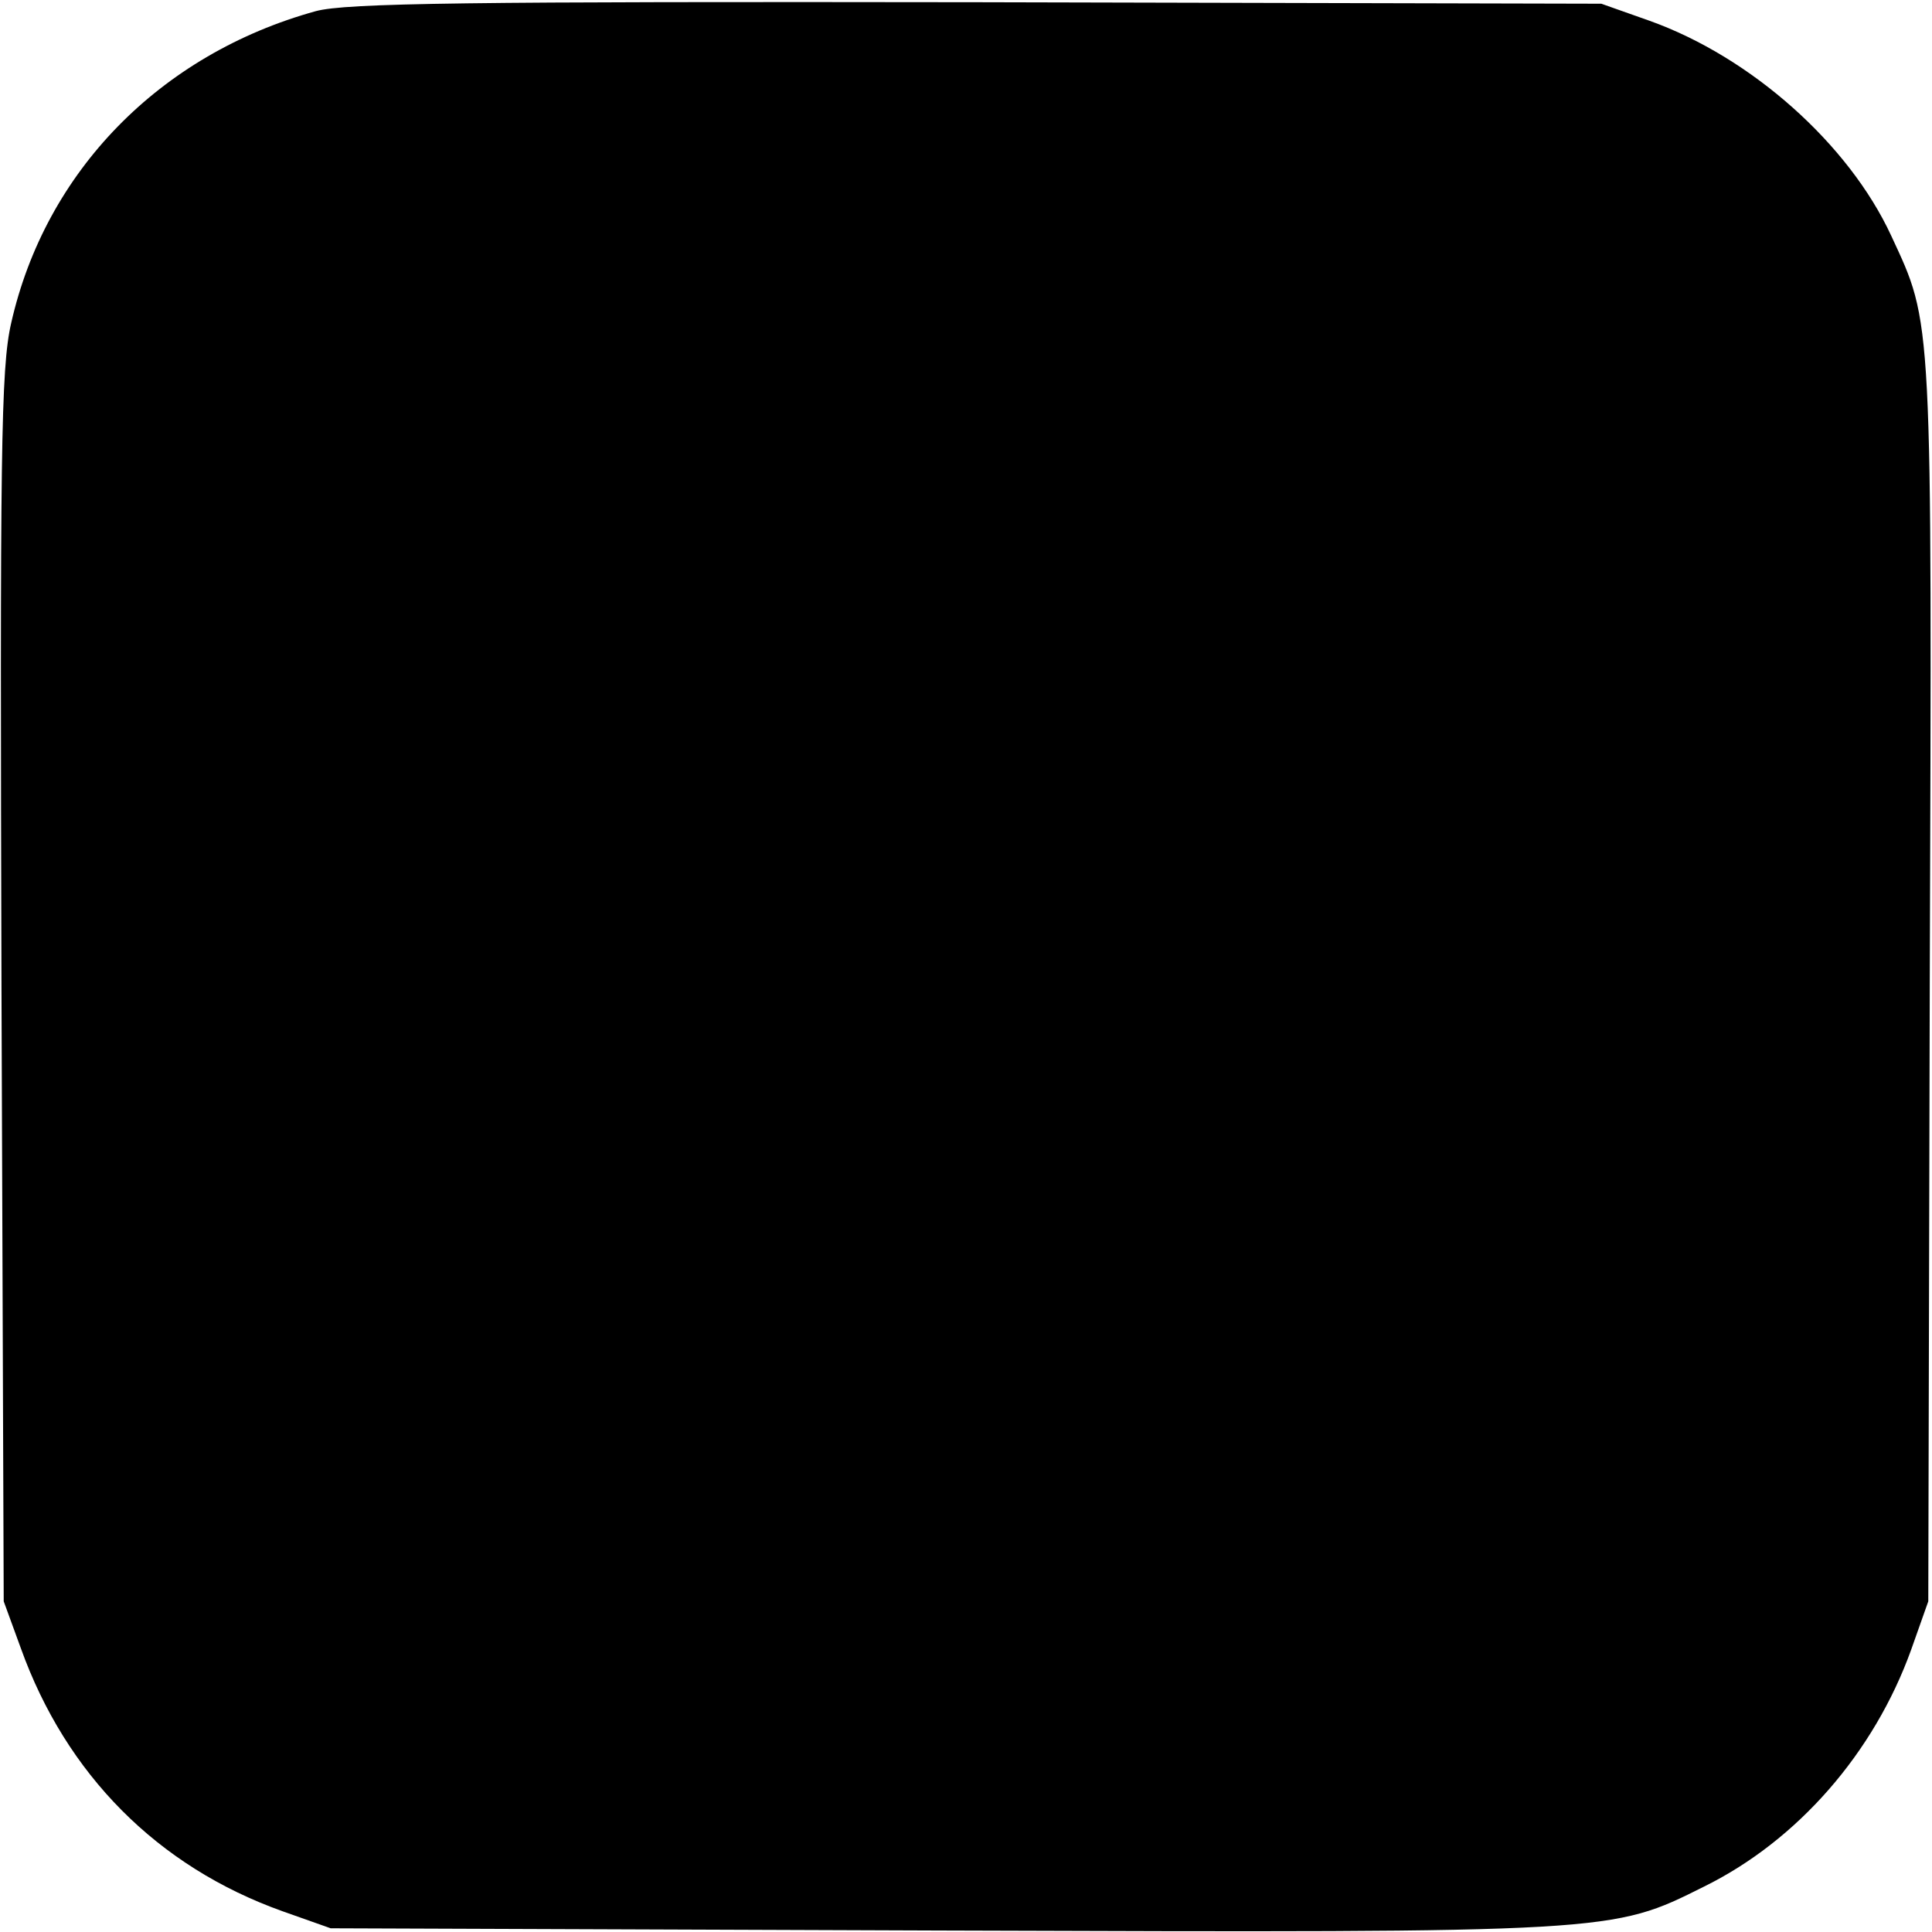
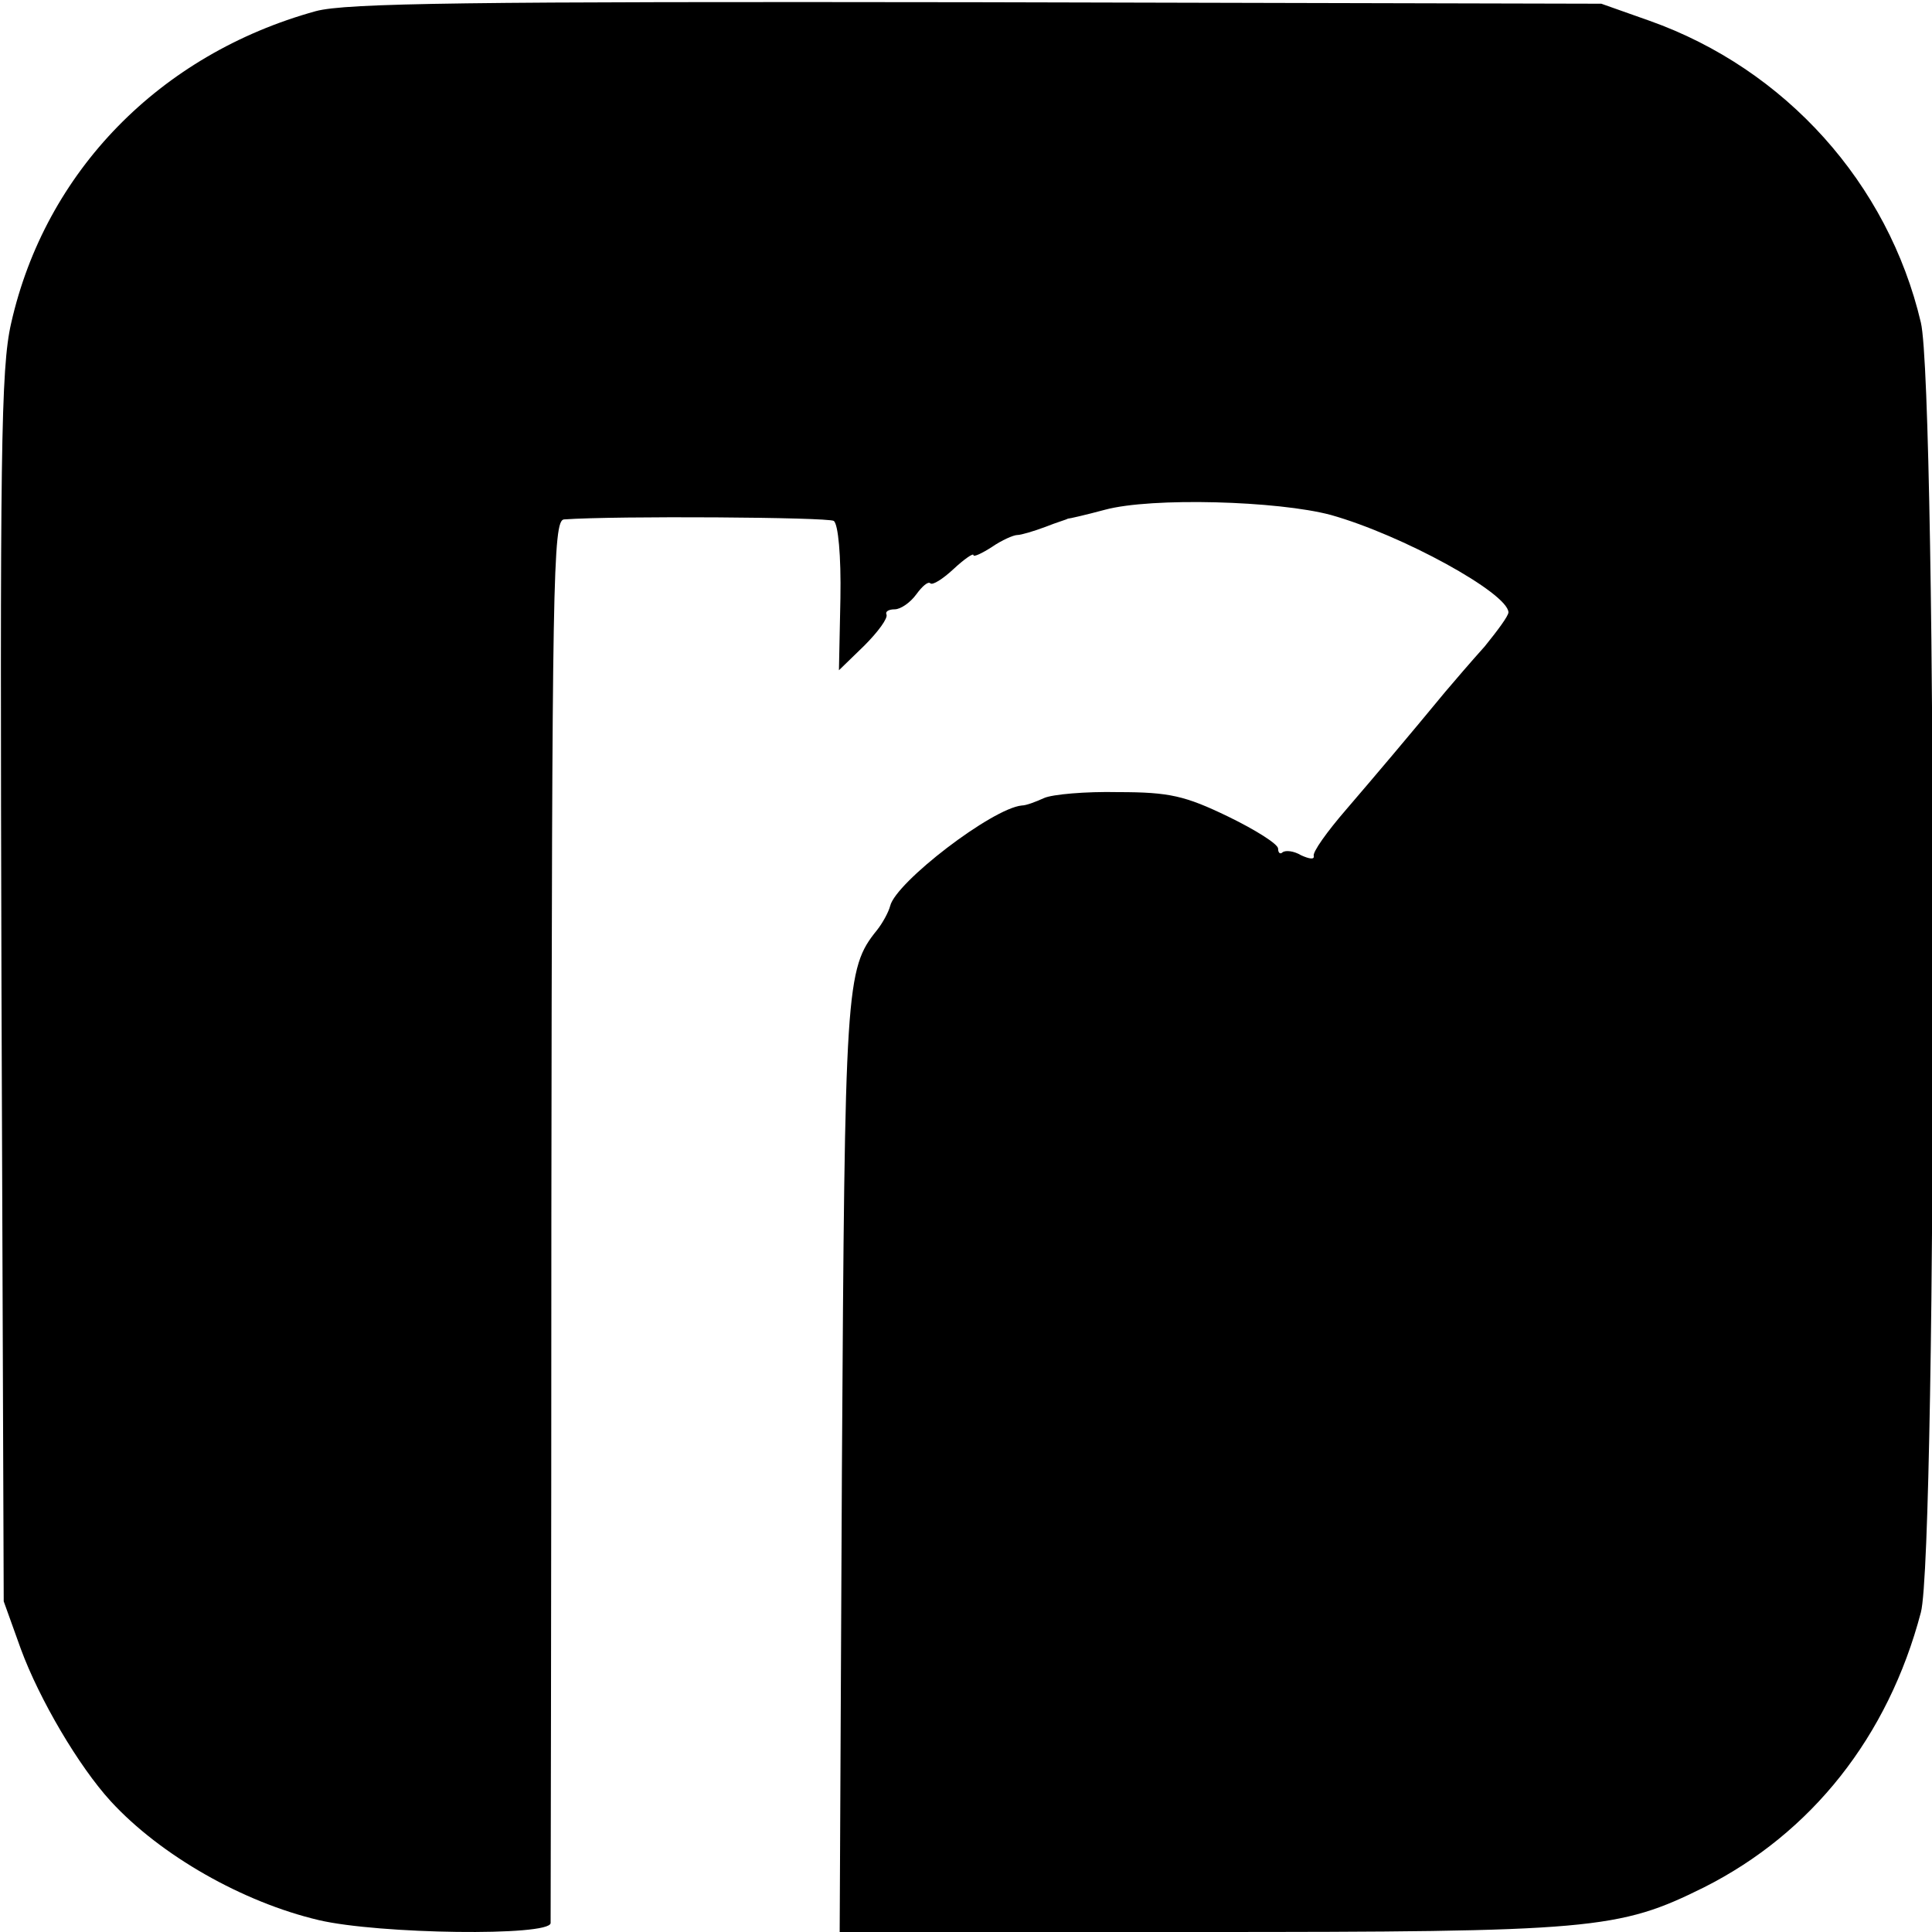
<svg xmlns="http://www.w3.org/2000/svg" version="1.0" width="260pt" height="260pt" viewBox="0 0 260 260" preserveAspectRatio="xMidYMid meet">
  <g transform="translate(0,260) scale(0.1,-0.1)" fill="#000000" stroke="none">
-     <path d="M425 2585 c-210 -58 -364 -216 -410 -420 -14 -61 -15 -175 -13 -895 l3 -825 23 -63 c61 -170 184 -294 352 -354 l65 -23 821 -3 c907 -3 903 -3 1027 59 126 62 229 180 279 319 l23 65 2 835 c3 905 4 882 -52 1003 -57 123 -188 240 -325 289 l-65 23 -840 2 c-686 1 -849 -1 -890 -12z" />
+     <path d="M425 2585 c-210 -58 -364 -216 -410 -420 -14 -61 -15 -175 -13 -895 l3 -825 23 -64 c25 -68 78 -158 121 -205 67 -73 178 -136 280 -160 81 -19 311 -22 312 -4 0 7 1 435 1 951 1 854 2 937 17 938 70 5 355 3 363 -2 6 -4 10 -47 9 -104 l-2 -97 34 33 c19 19 32 37 30 42 -2 4 3 7 11 7 8 0 21 9 29 20 8 11 16 18 19 15 3 -3 17 6 31 19 15 14 27 22 27 19 0 -3 11 2 25 11 13 9 29 16 34 16 5 0 22 5 38 11 15 6 29 10 30 11 2 0 24 5 50 12 63 17 233 12 304 -7 96 -27 238 -105 239 -131 0 -5 -15 -25 -32 -46 -18 -20 -42 -48 -53 -61 -52 -63 -91 -109 -133 -158 -26 -30 -46 -58 -44 -63 1 -5 -6 -4 -17 1 -10 6 -21 7 -25 4 -3 -3 -6 -1 -6 5 0 6 -30 25 -67 43 -58 28 -79 33 -148 33 -44 1 -89 -3 -100 -8 -11 -5 -24 -10 -30 -10 -40 -4 -169 -103 -177 -135 -2 -8 -10 -23 -18 -33 -42 -52 -43 -75 -47 -726 l-3 -622 483 0 c531 0 565 3 680 60 145 73 248 203 292 370 22 81 22 1645 0 1736 -44 187 -182 341 -365 406 l-65 23 -840 2 c-686 1 -849 -1 -890 -12z" />
  </g>
</svg>
